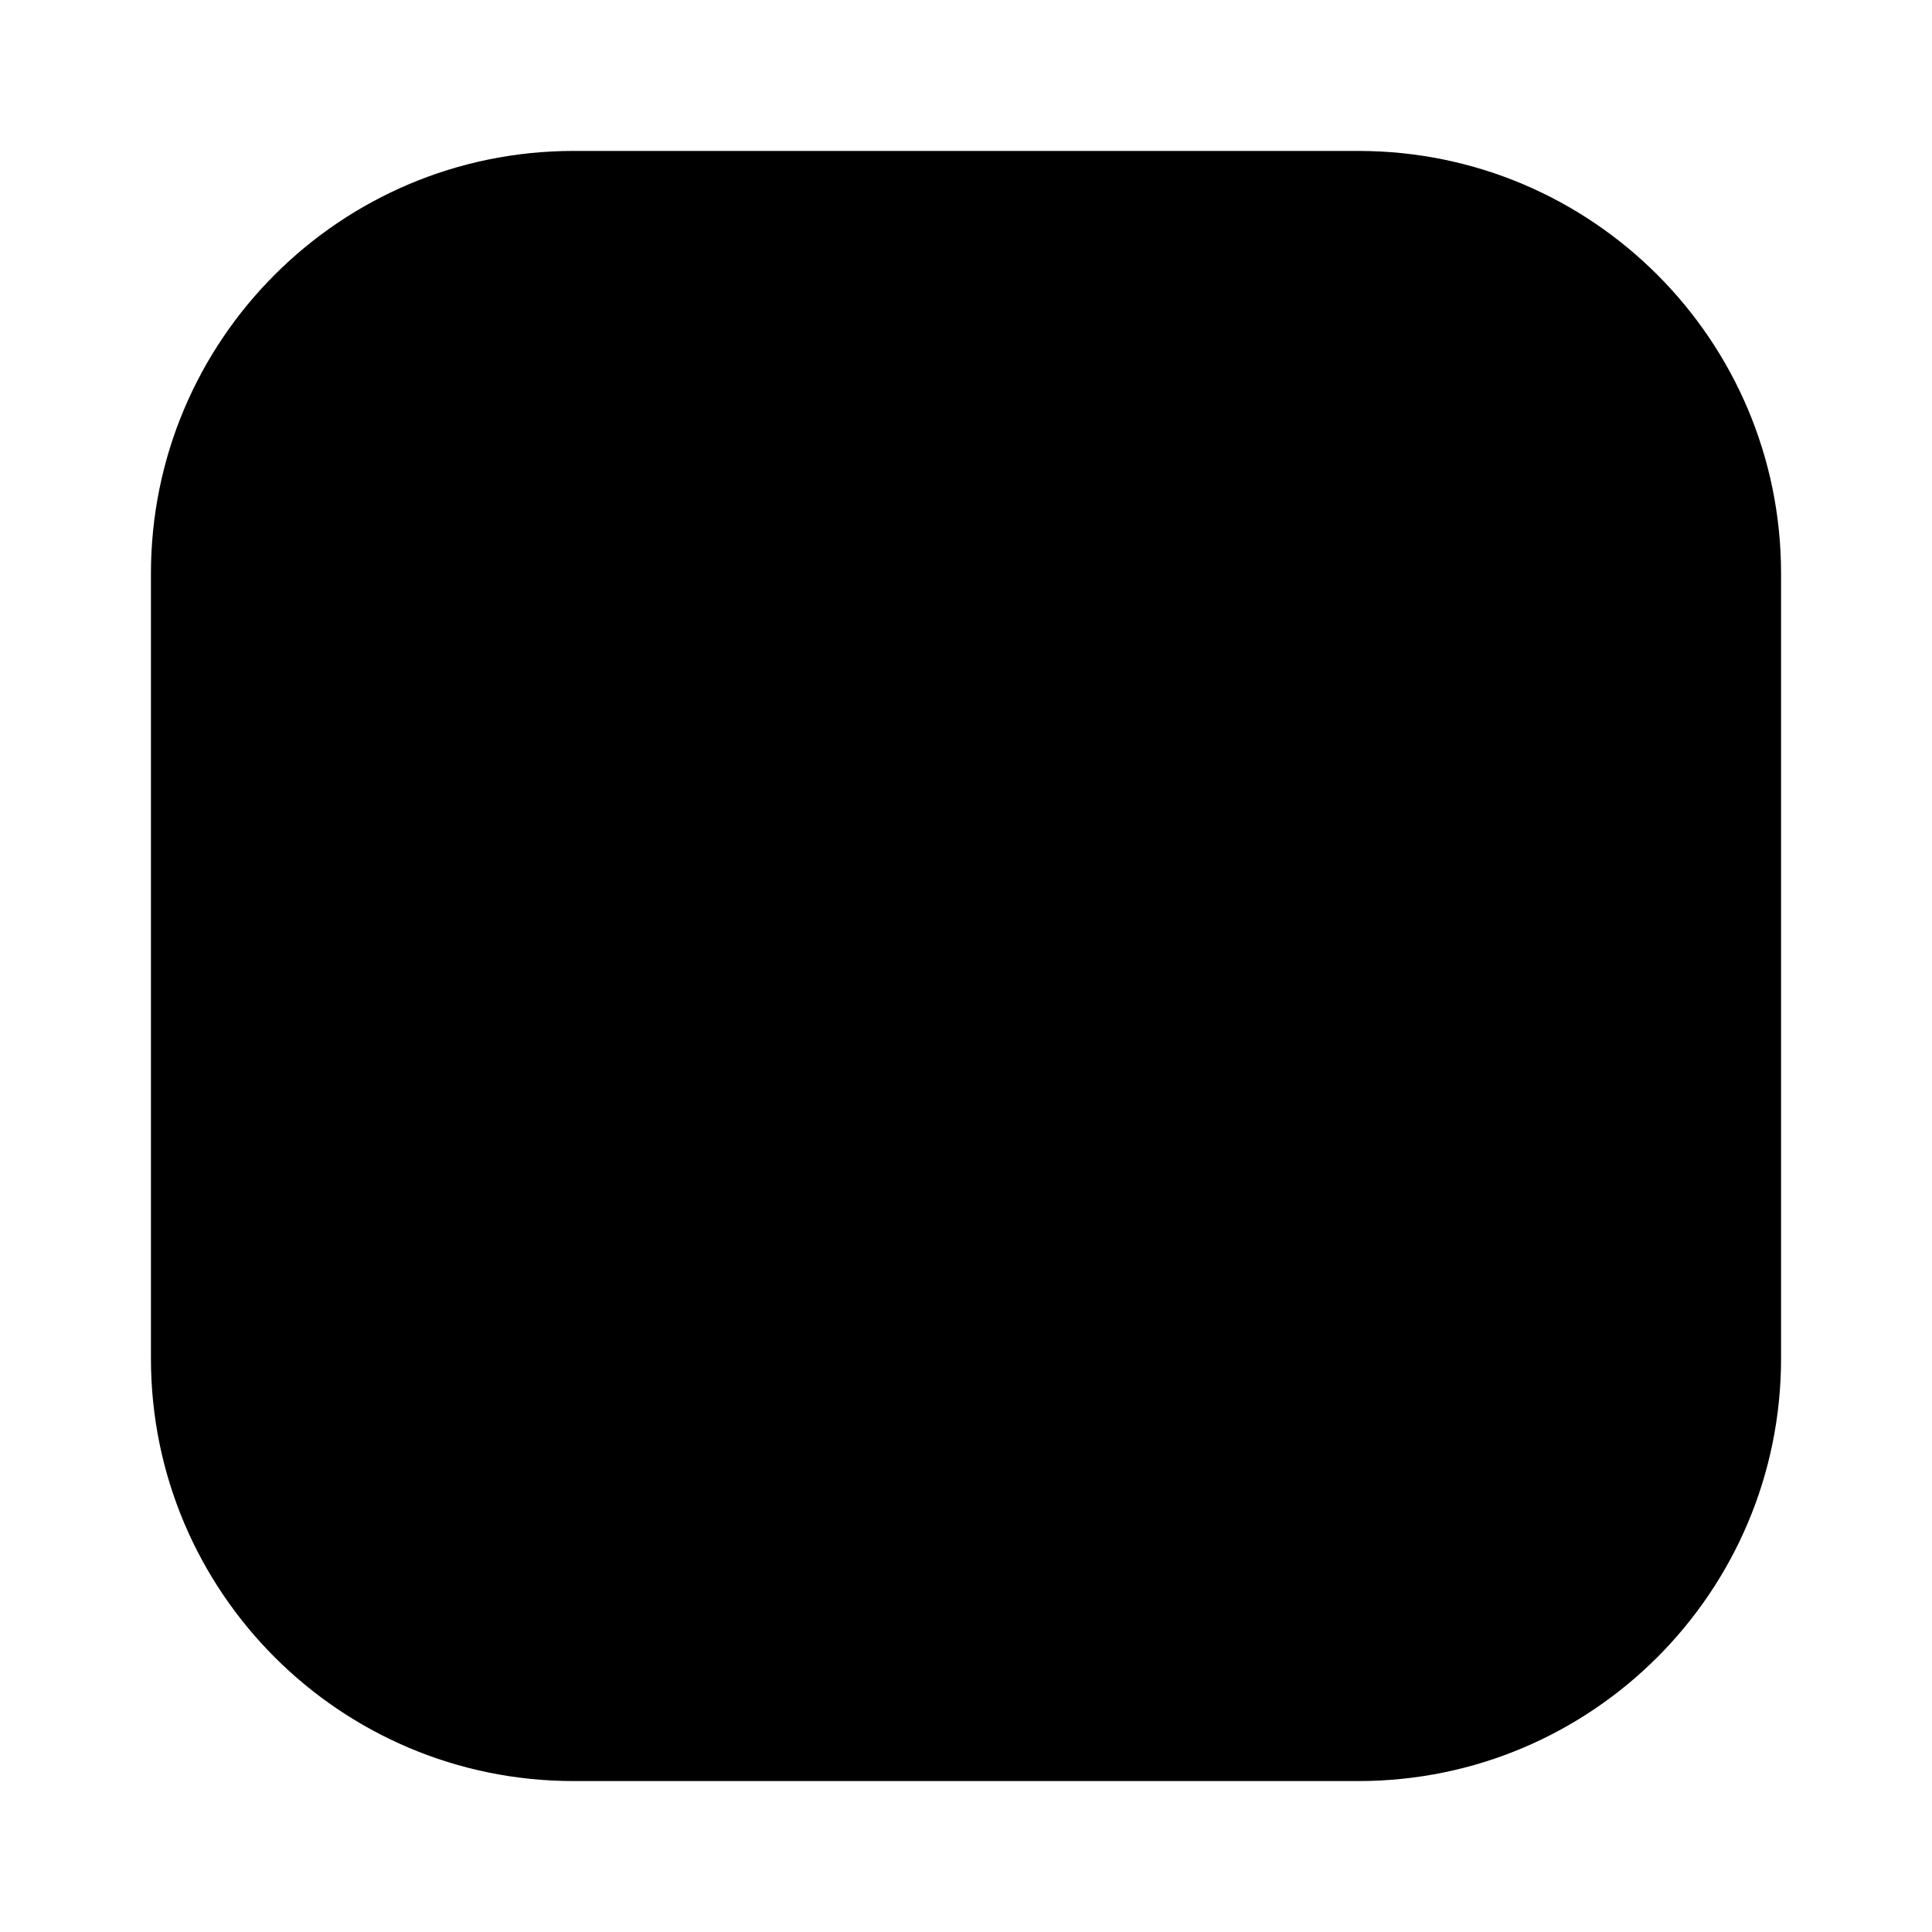
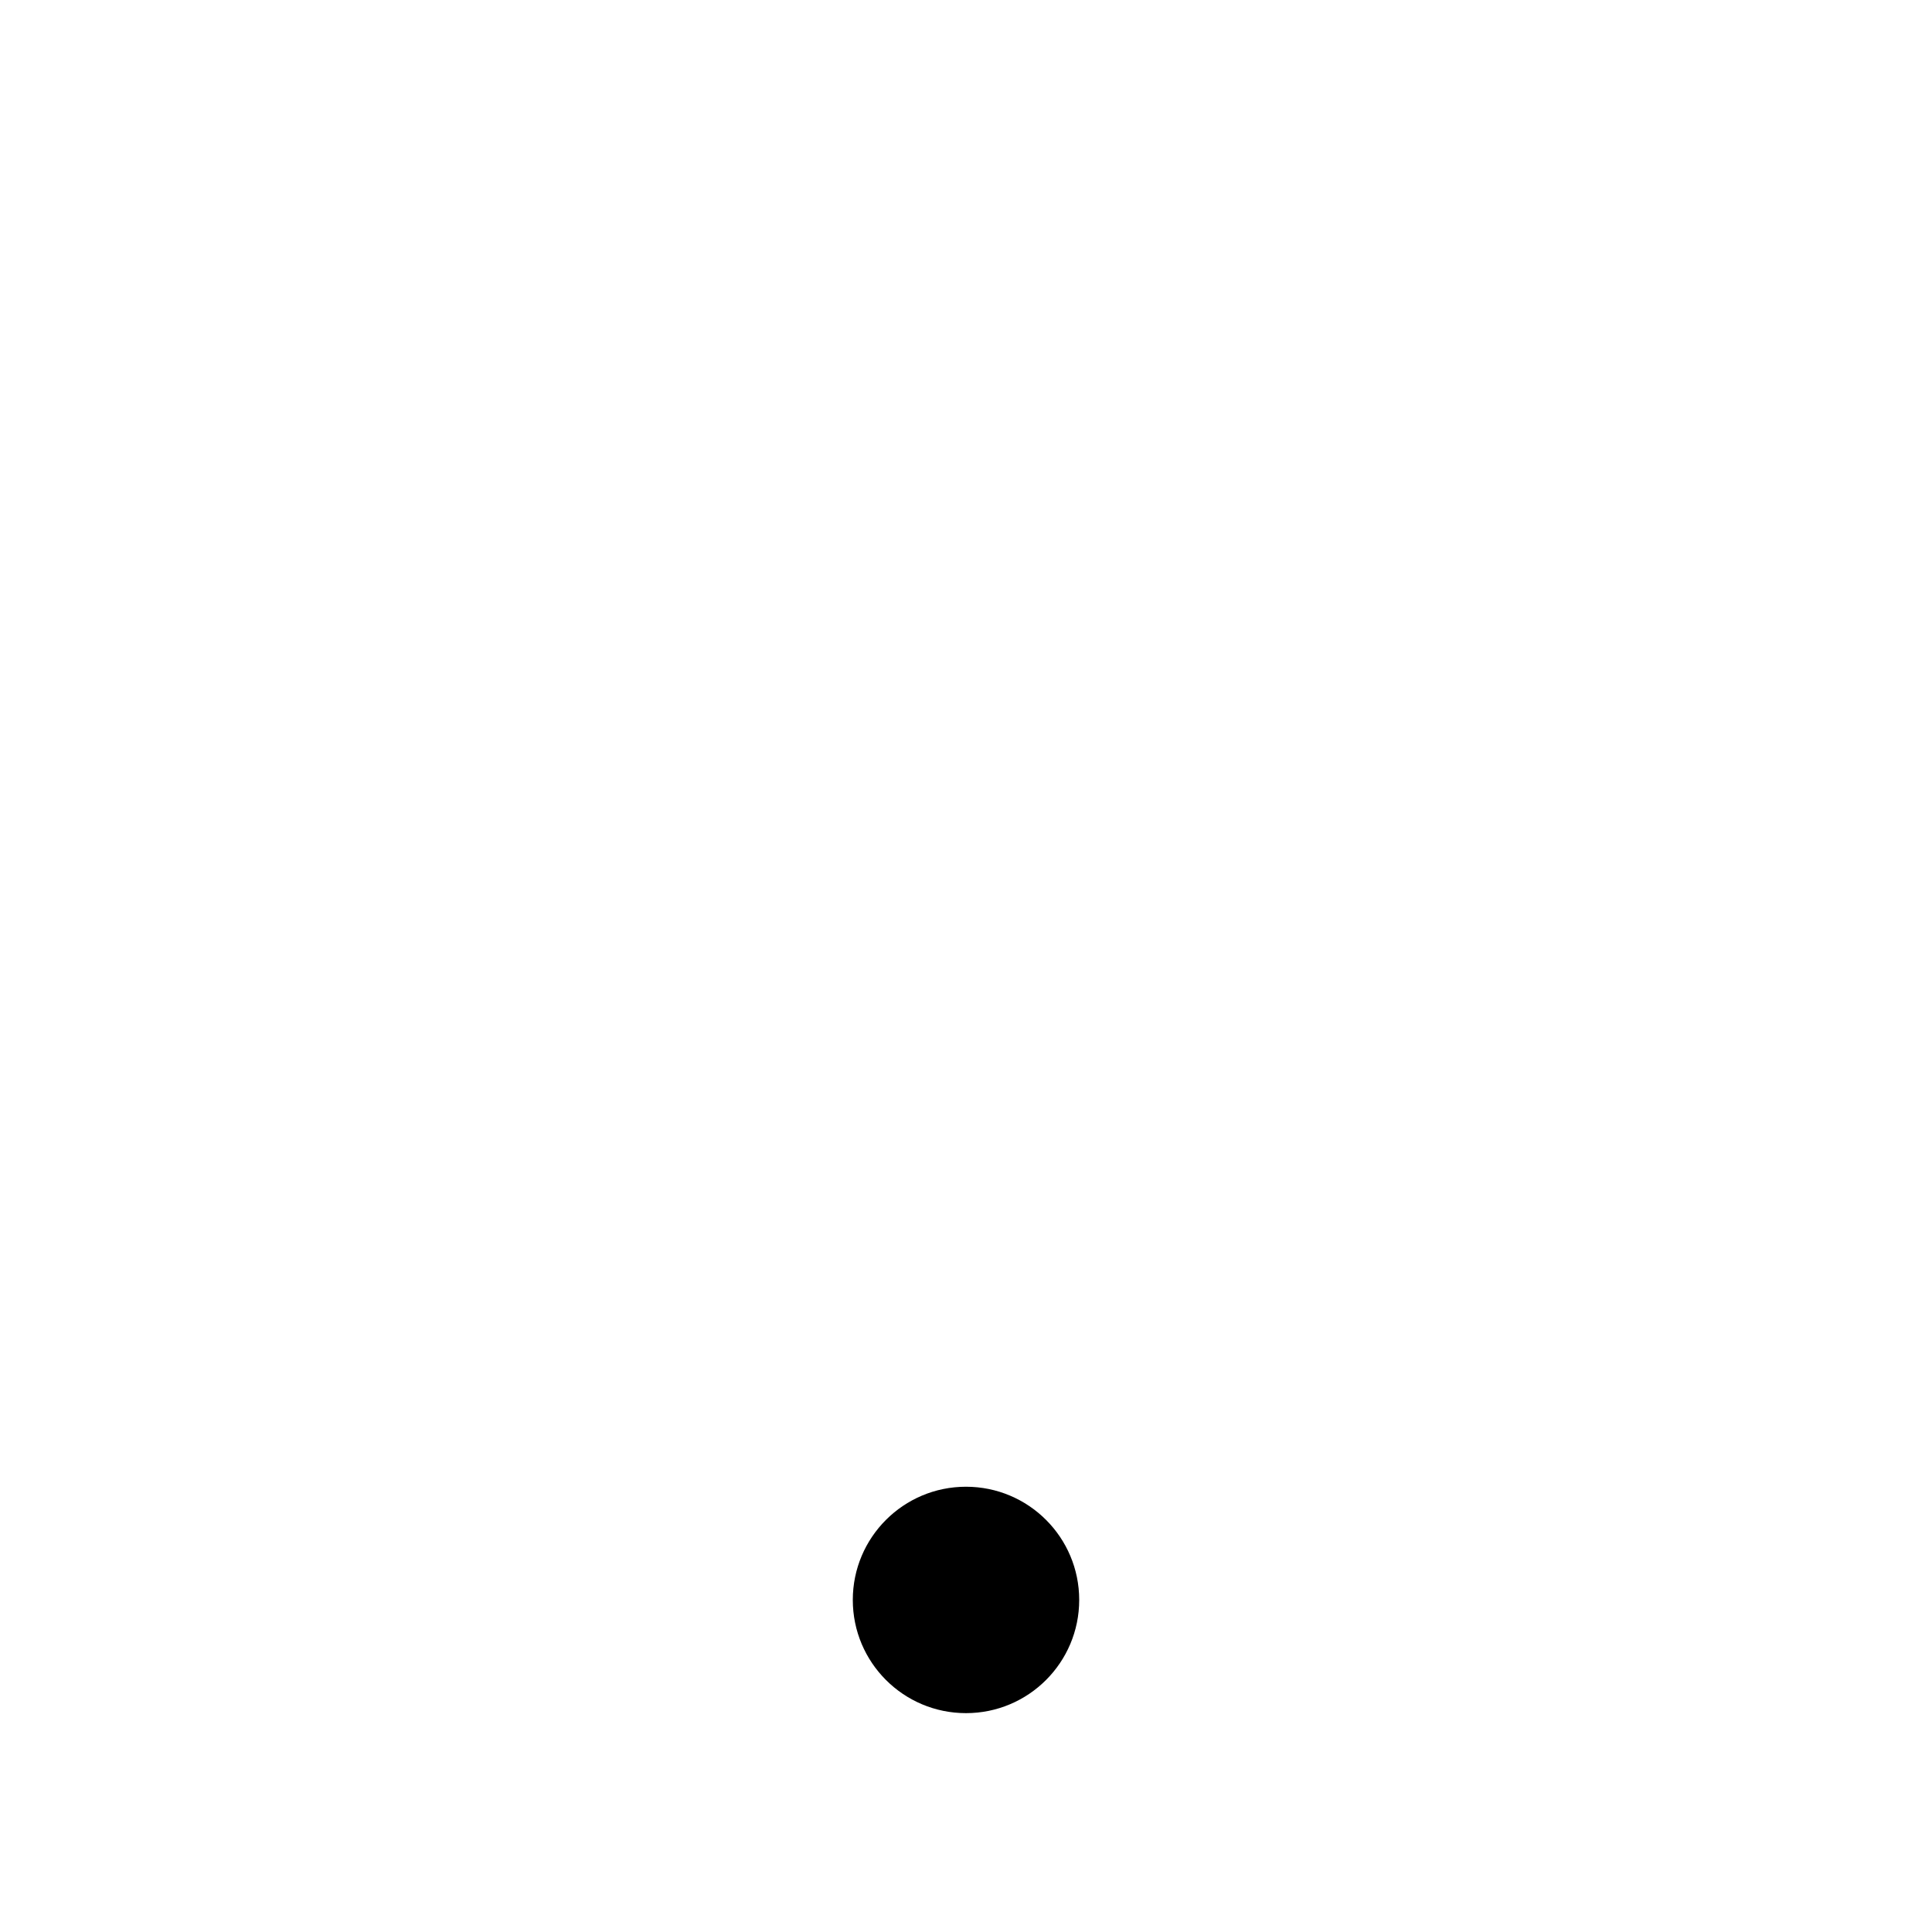
<svg xmlns="http://www.w3.org/2000/svg" width="64" height="64" viewBox="0 0 64 64">
-   <style id="current-color-scheme">.ColorScheme-Highlight { color:@ACCENT@; }</style>
-   <rect x="5" y="5" width="54" height="54" rx="14" fill="@STATUS_SURFACE@" />
-   <g transform="translate(8 8) scale(3)">
-     <g color="@STATUS_GLYPH@" fill="none" stroke="currentColor" stroke-width="1.5" stroke-linecap="round" stroke-linejoin="round">
-       <circle cx="8" cy="13" r="1" fill="currentColor" stroke="none" />
-     </g>
-   </g>
-   <circle cx="54" cy="52" r="2.5" class="ColorScheme-Highlight" fill="currentColor" />
+   <circle cx="32" cy="53" r="3.75" fill="@STATUS_GLYPH@" />
+   <path d="M 22.5 42.8 A 14.0 14.0 0 0 1 41.5 42.8" fill="none" stroke="@STATUS_GLYPH@" opacity=".25" stroke-width="4.5" stroke-linecap="round" />
+   <path d="M 14.3 34.0 A 26.0 26.0 0 0 1 49.7 34.0" fill="none" stroke="@STATUS_GLYPH@" opacity=".25" stroke-width="4.5" stroke-linecap="round" />
+   <path d="M 6.1 25.2 A 38.0 38.0 0 0 1 57.9 25.2" fill="none" stroke="@STATUS_GLYPH@" opacity=".25" stroke-width="4.5" stroke-linecap="round" />
</svg>
